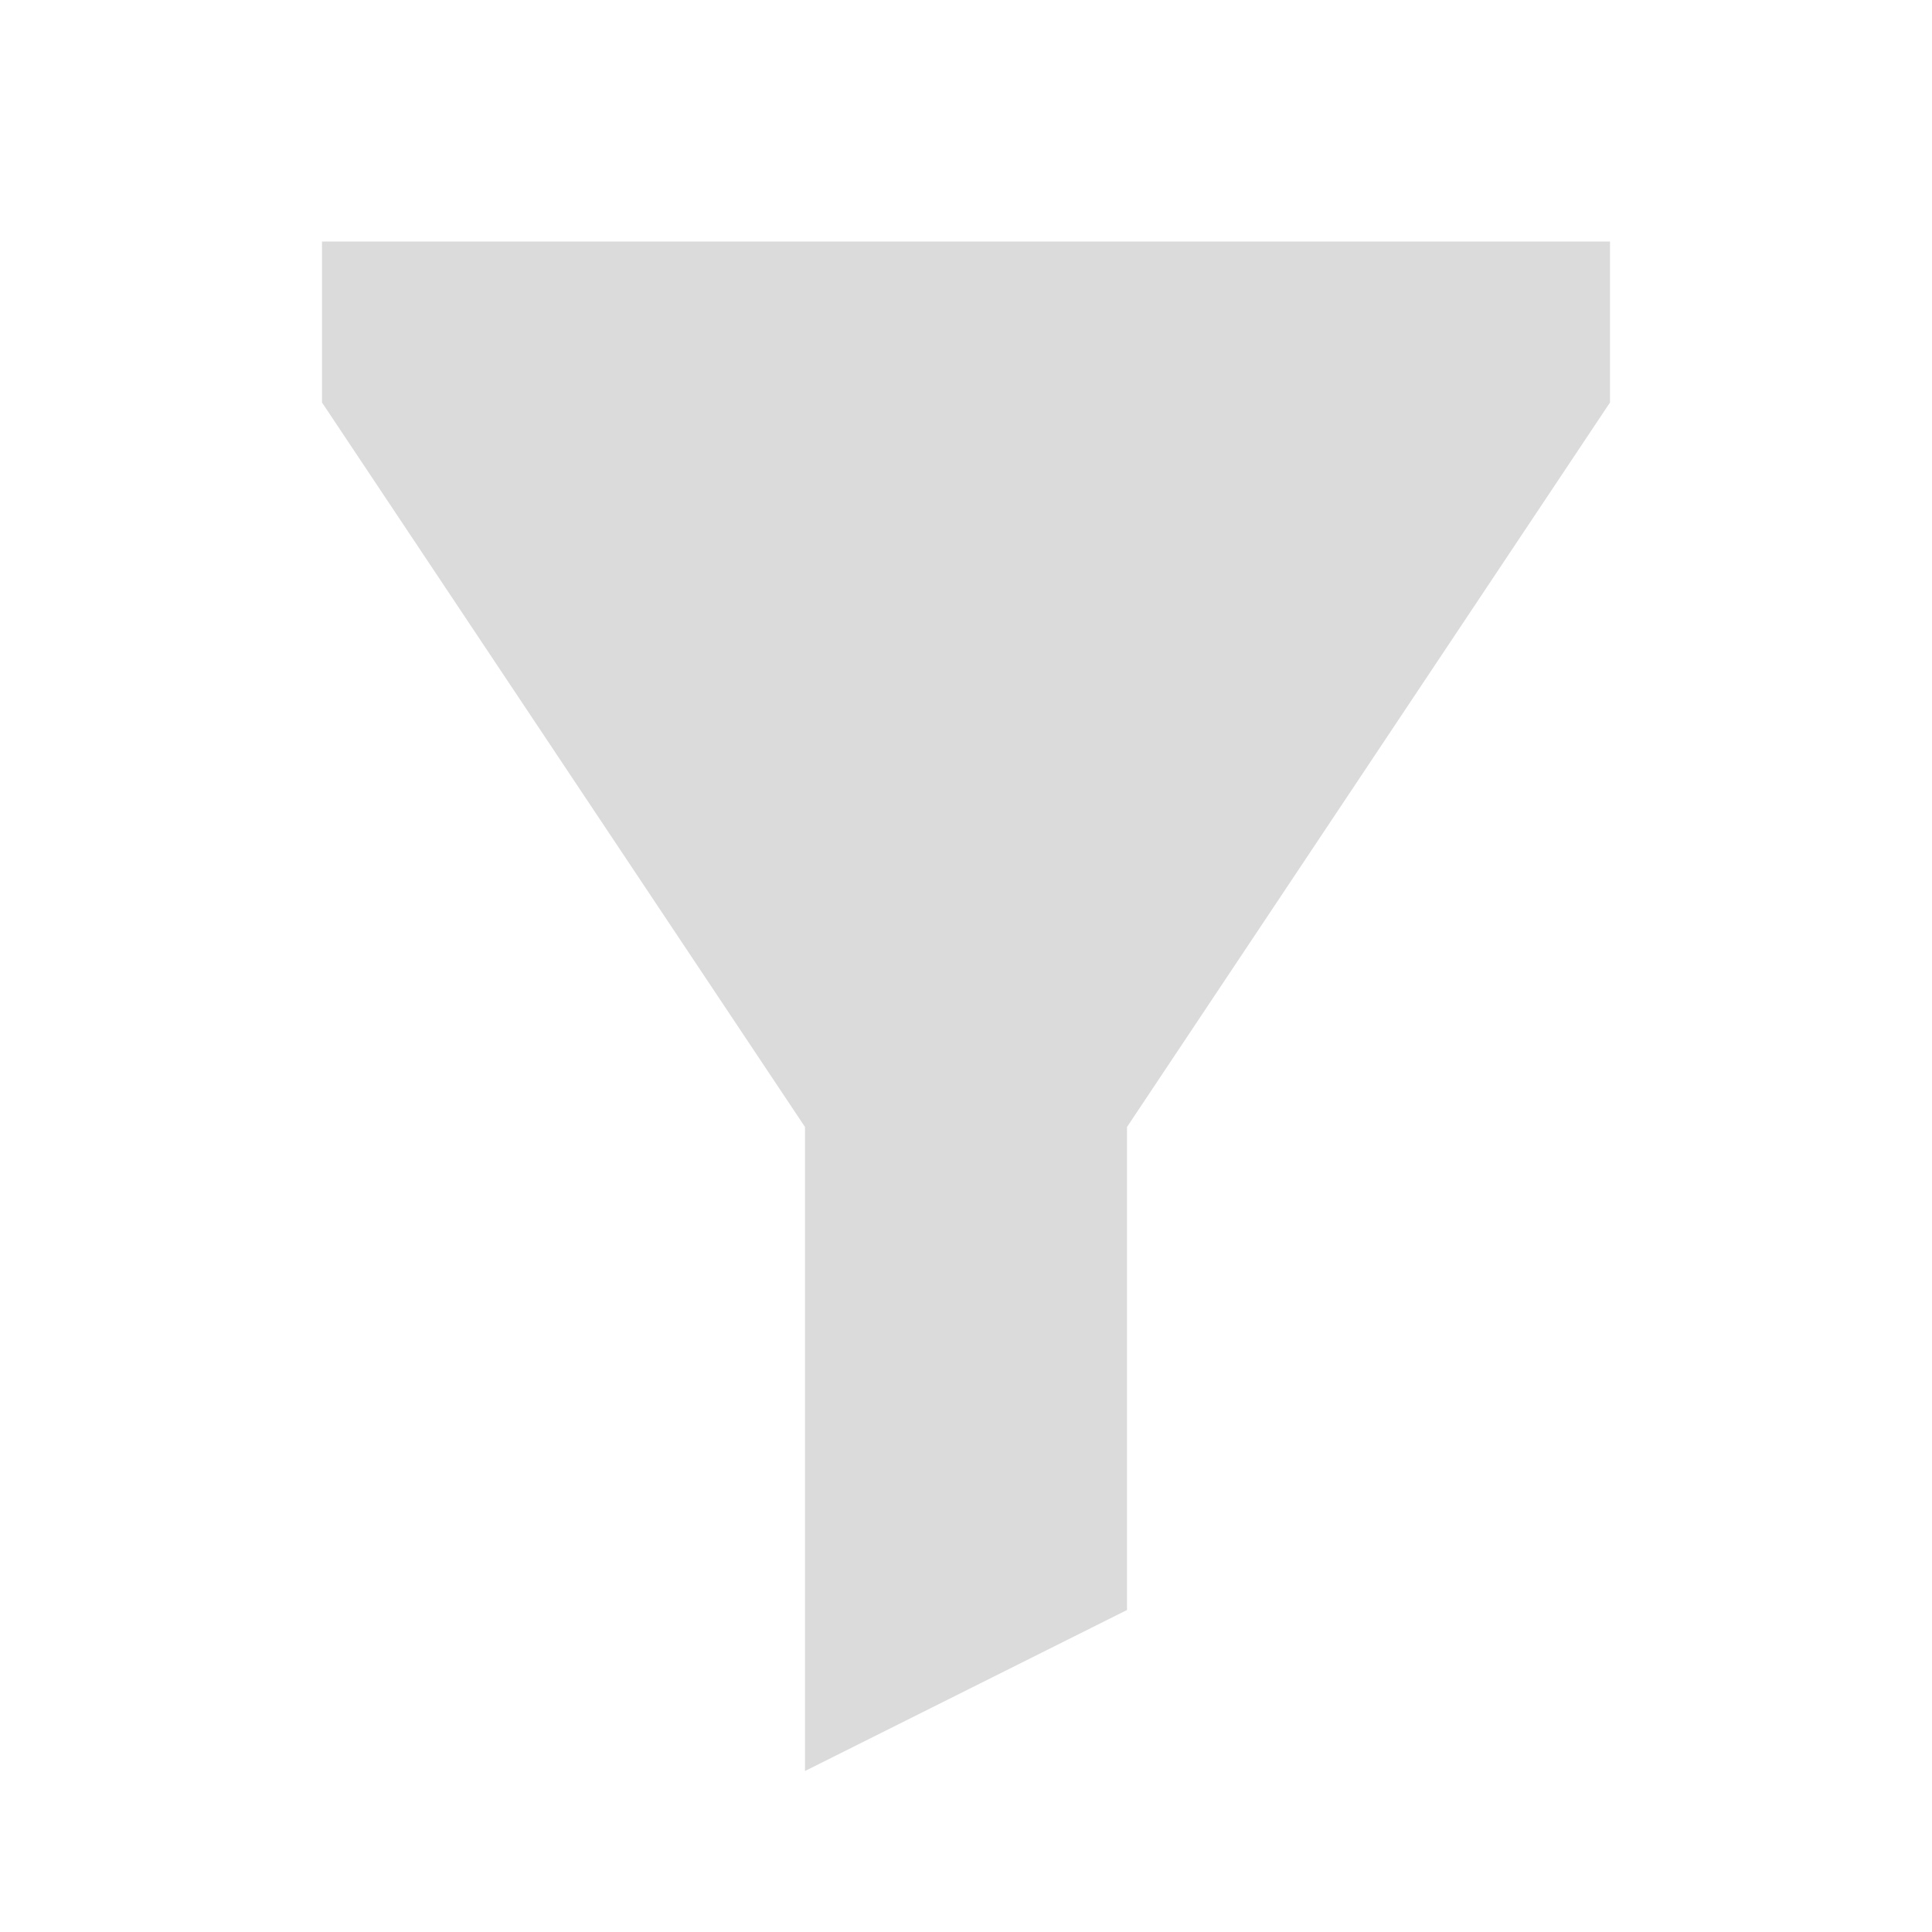
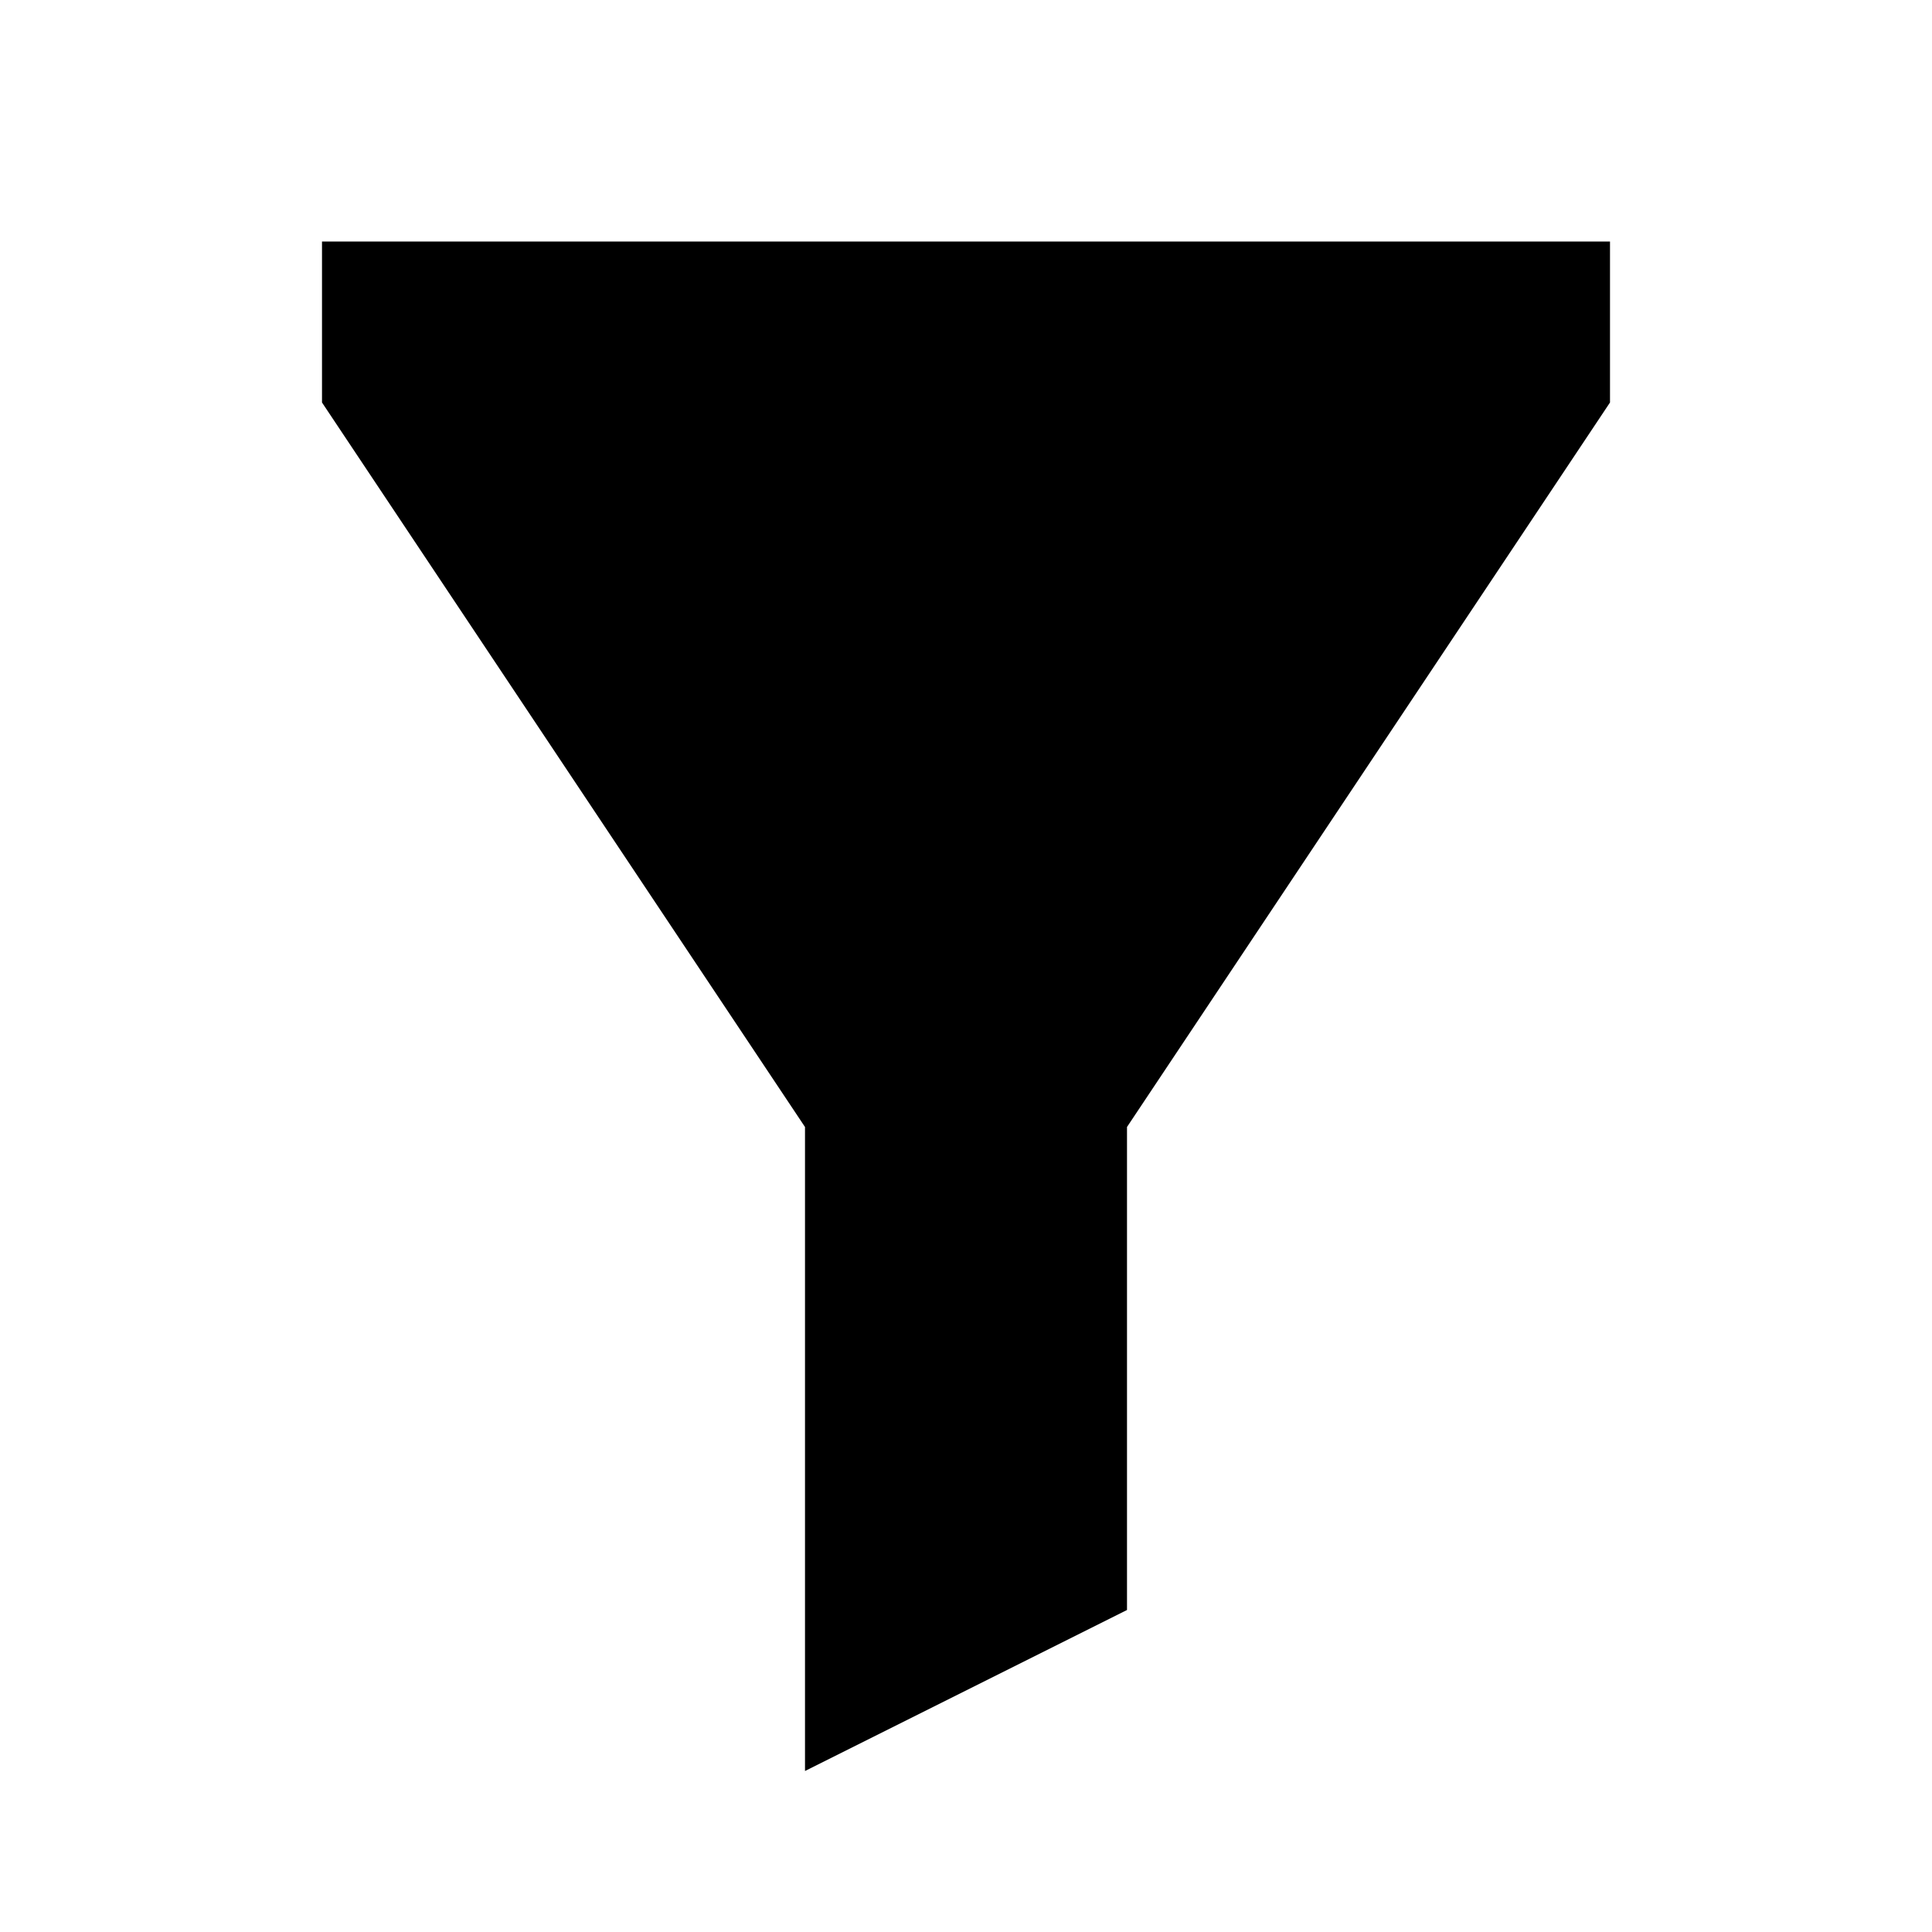
<svg xmlns="http://www.w3.org/2000/svg" t="1667791906135" class="icon" viewBox="0 0 1024 1024" version="1.1" p-id="4144" width="200" height="200">
-   <path d="M426.667 597.333L170.667 213.333V128h682.667v85.333l-256 384v256l-170.667 85.333z" p-id="4145" fill="#dbdbdb" />
+   <path d="M426.667 597.333L170.667 213.333V128h682.667v85.333l-256 384v256l-170.667 85.333z" p-id="4145" fill="currentColor" />
</svg>
